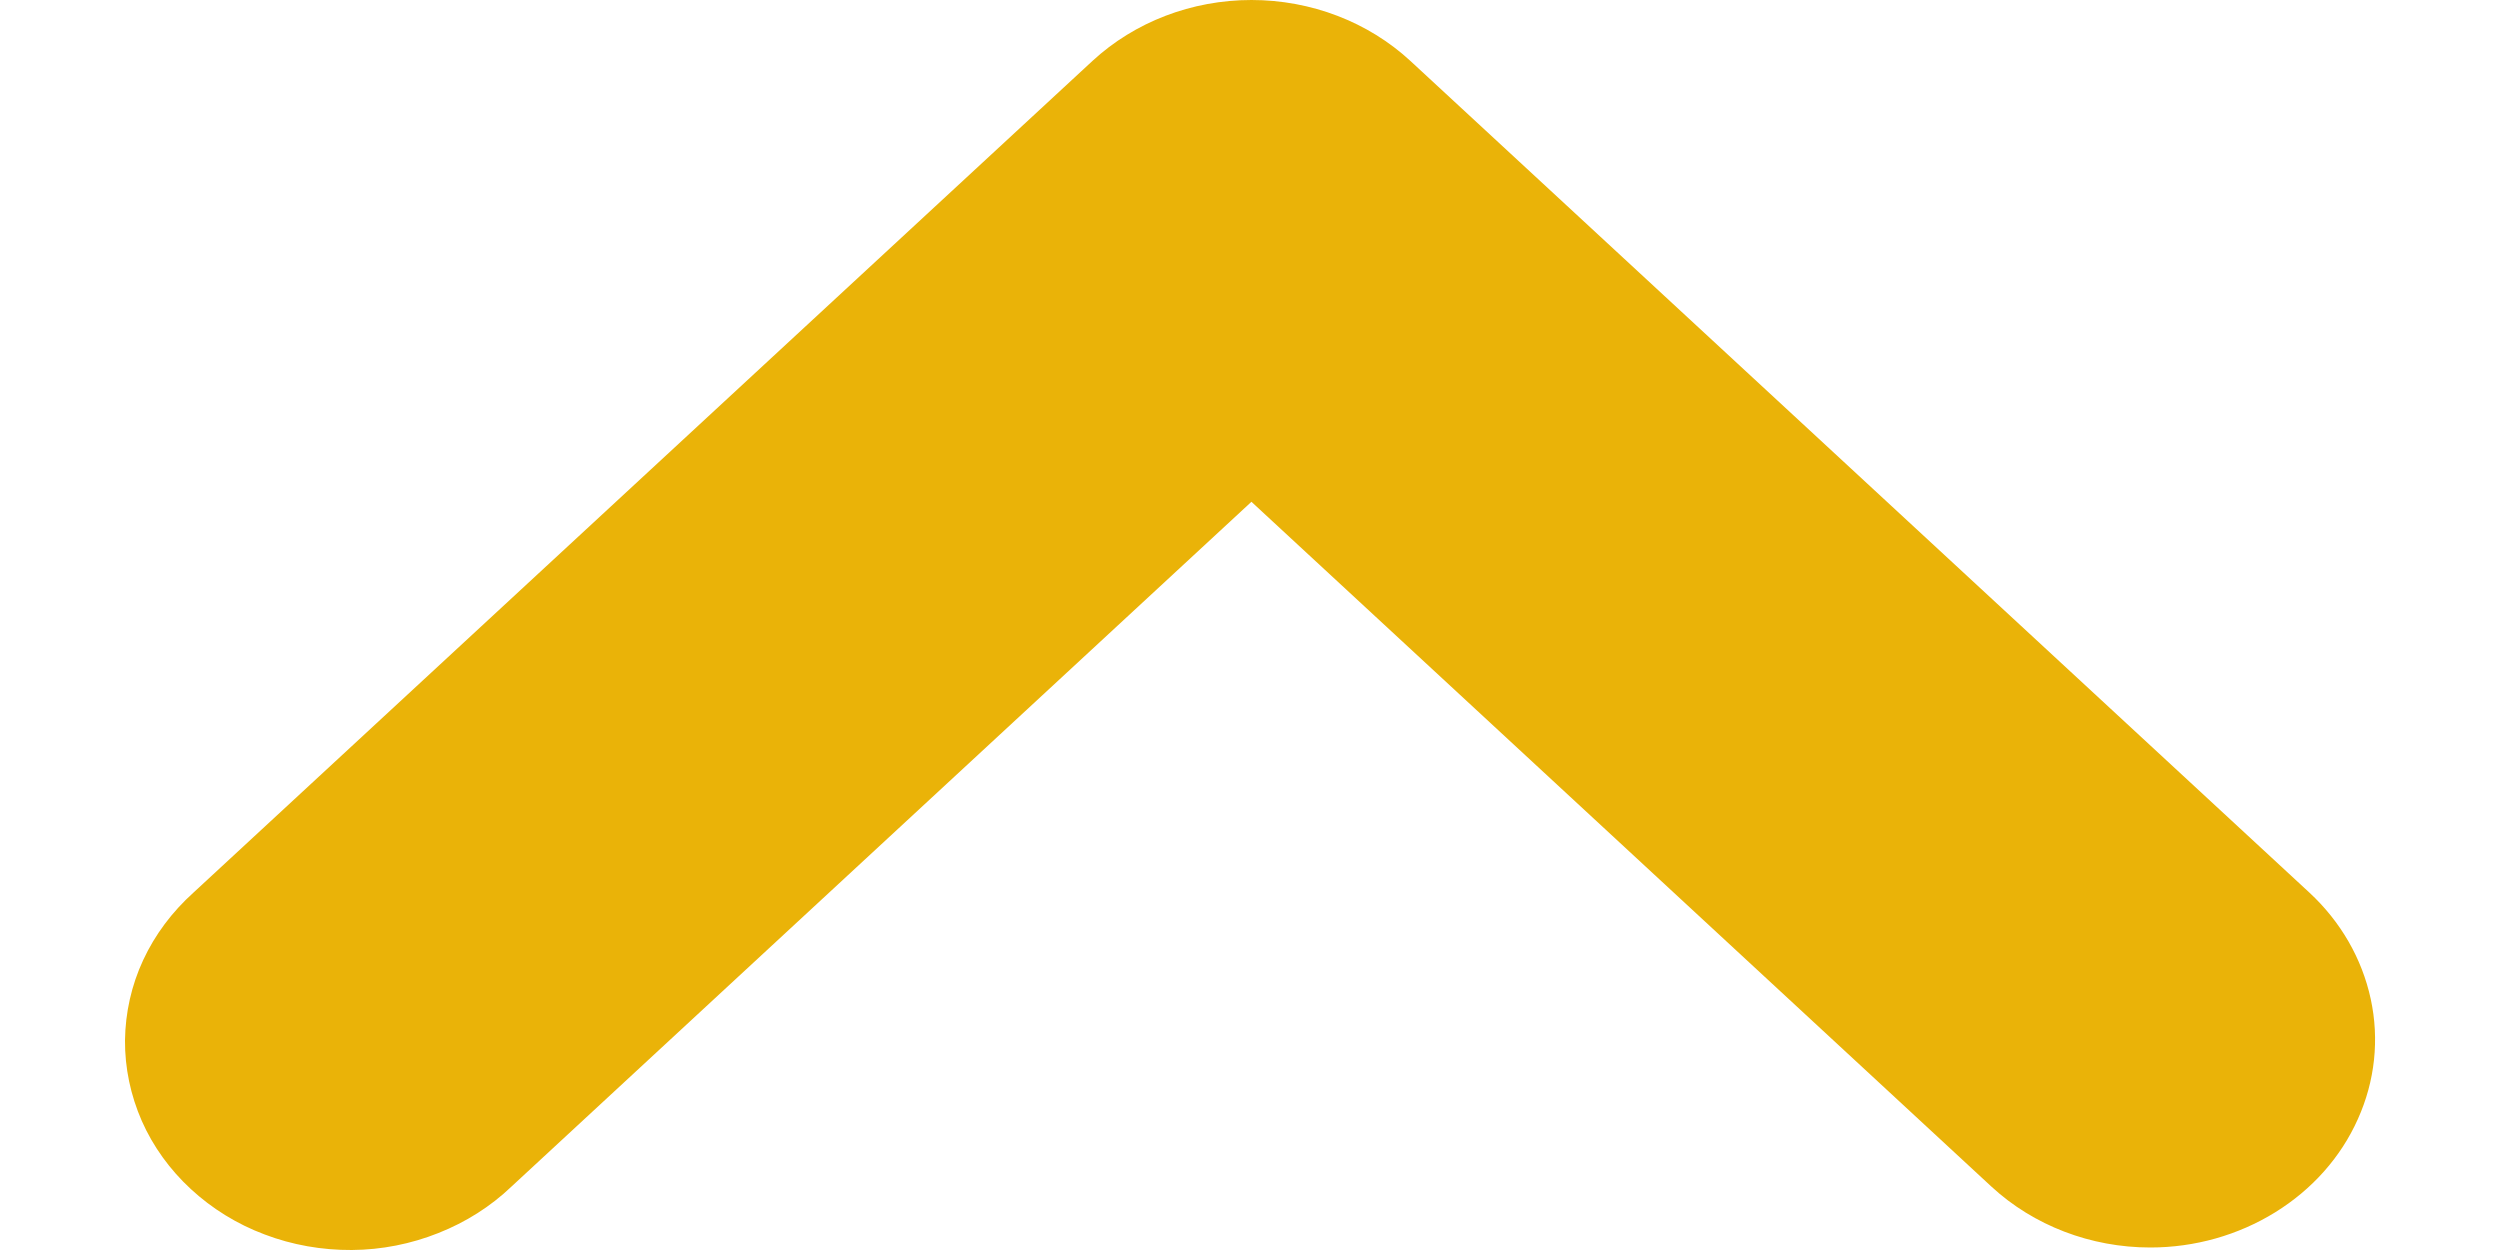
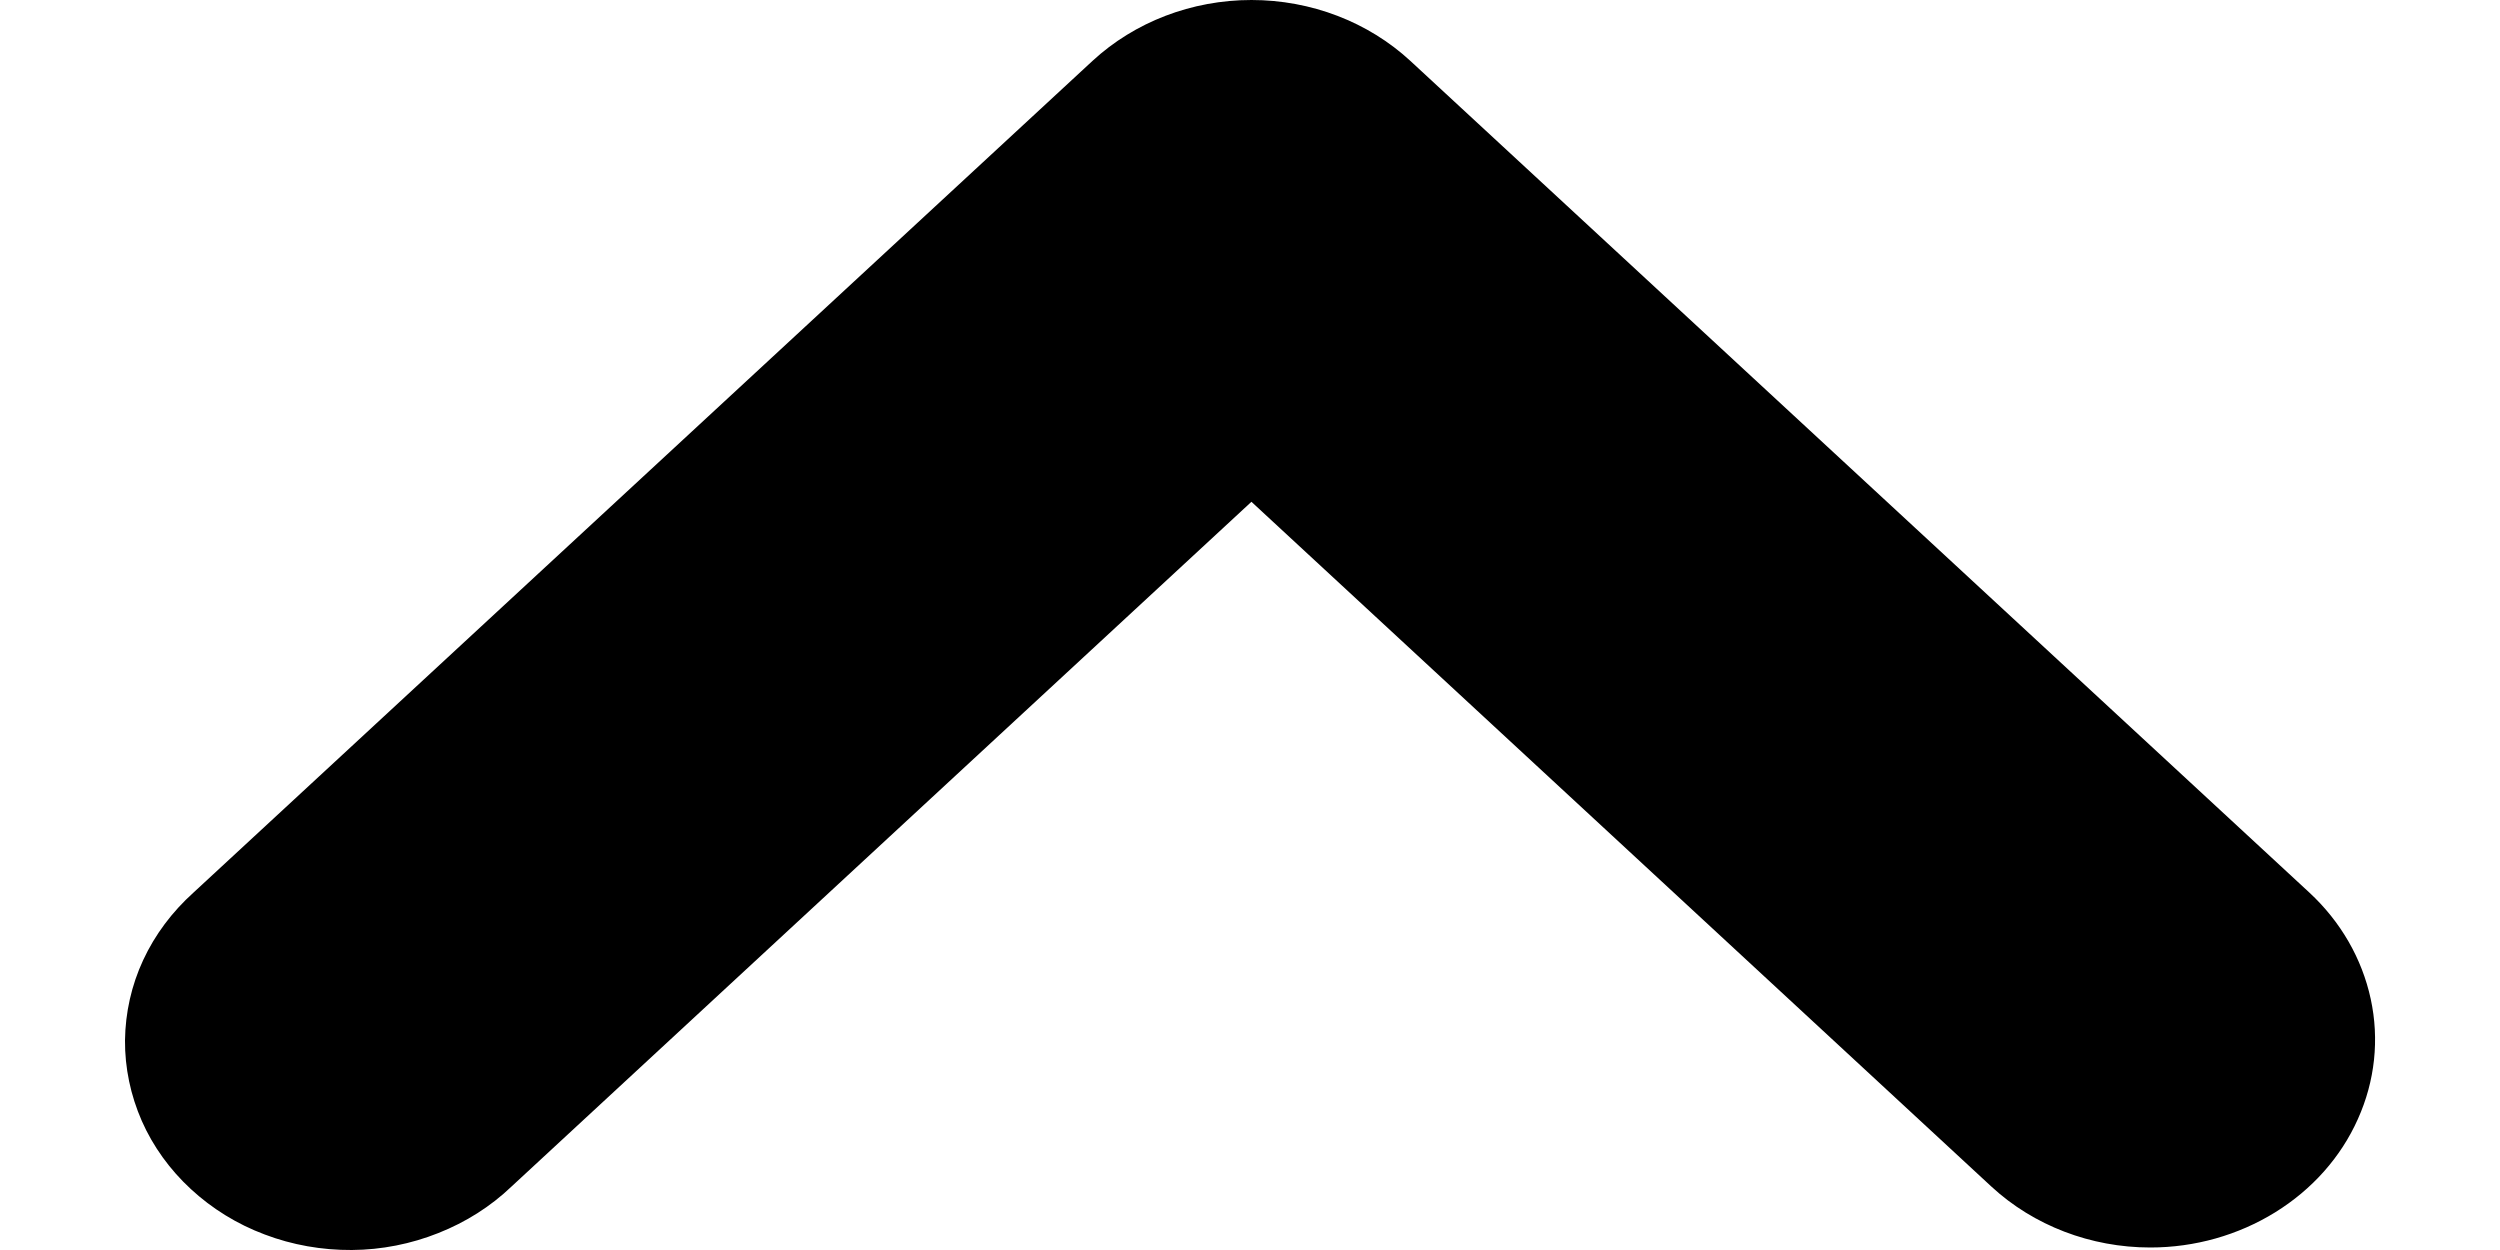
- <svg xmlns="http://www.w3.org/2000/svg" width="14" height="7" viewBox="0 0 14 7" fill="none">
-   <path d="M12.042 6.986C11.708 6.986 11.388 6.863 11.152 6.645L7.008 2.81L2.864 6.645C2.748 6.756 2.609 6.844 2.455 6.905C2.302 6.966 2.137 6.999 1.97 7C1.803 7.001 1.637 6.972 1.482 6.913C1.327 6.855 1.187 6.768 1.069 6.659C0.951 6.55 0.857 6.42 0.794 6.277C0.731 6.133 0.699 5.98 0.7 5.826C0.702 5.671 0.736 5.518 0.802 5.376C0.868 5.234 0.964 5.106 1.084 4.998L6.118 0.341C6.354 0.123 6.674 0 7.008 0C7.342 0 7.662 0.123 7.898 0.341L12.932 4.998C13.108 5.161 13.227 5.368 13.276 5.594C13.325 5.82 13.3 6.054 13.204 6.267C13.109 6.48 12.948 6.661 12.741 6.789C12.534 6.917 12.291 6.986 12.042 6.986Z" fill="#EAB308" />
+ <svg xmlns="http://www.w3.org/2000/svg" viewBox="0 0 14 7" fill="currentColor">
+   <path d="M12.042 6.986C11.708 6.986 11.388 6.863 11.152 6.645L7.008 2.81L2.864 6.645C2.748 6.756 2.609 6.844 2.455 6.905C2.302 6.966 2.137 6.999 1.97 7C1.803 7.001 1.637 6.972 1.482 6.913C1.327 6.855 1.187 6.768 1.069 6.659C0.951 6.55 0.857 6.42 0.794 6.277C0.731 6.133 0.699 5.98 0.7 5.826C0.702 5.671 0.736 5.518 0.802 5.376C0.868 5.234 0.964 5.106 1.084 4.998L6.118 0.341C6.354 0.123 6.674 0 7.008 0C7.342 0 7.662 0.123 7.898 0.341L12.932 4.998C13.108 5.161 13.227 5.368 13.276 5.594C13.325 5.82 13.3 6.054 13.204 6.267C13.109 6.48 12.948 6.661 12.741 6.789C12.534 6.917 12.291 6.986 12.042 6.986Z" fill="currentColor" />
</svg>
